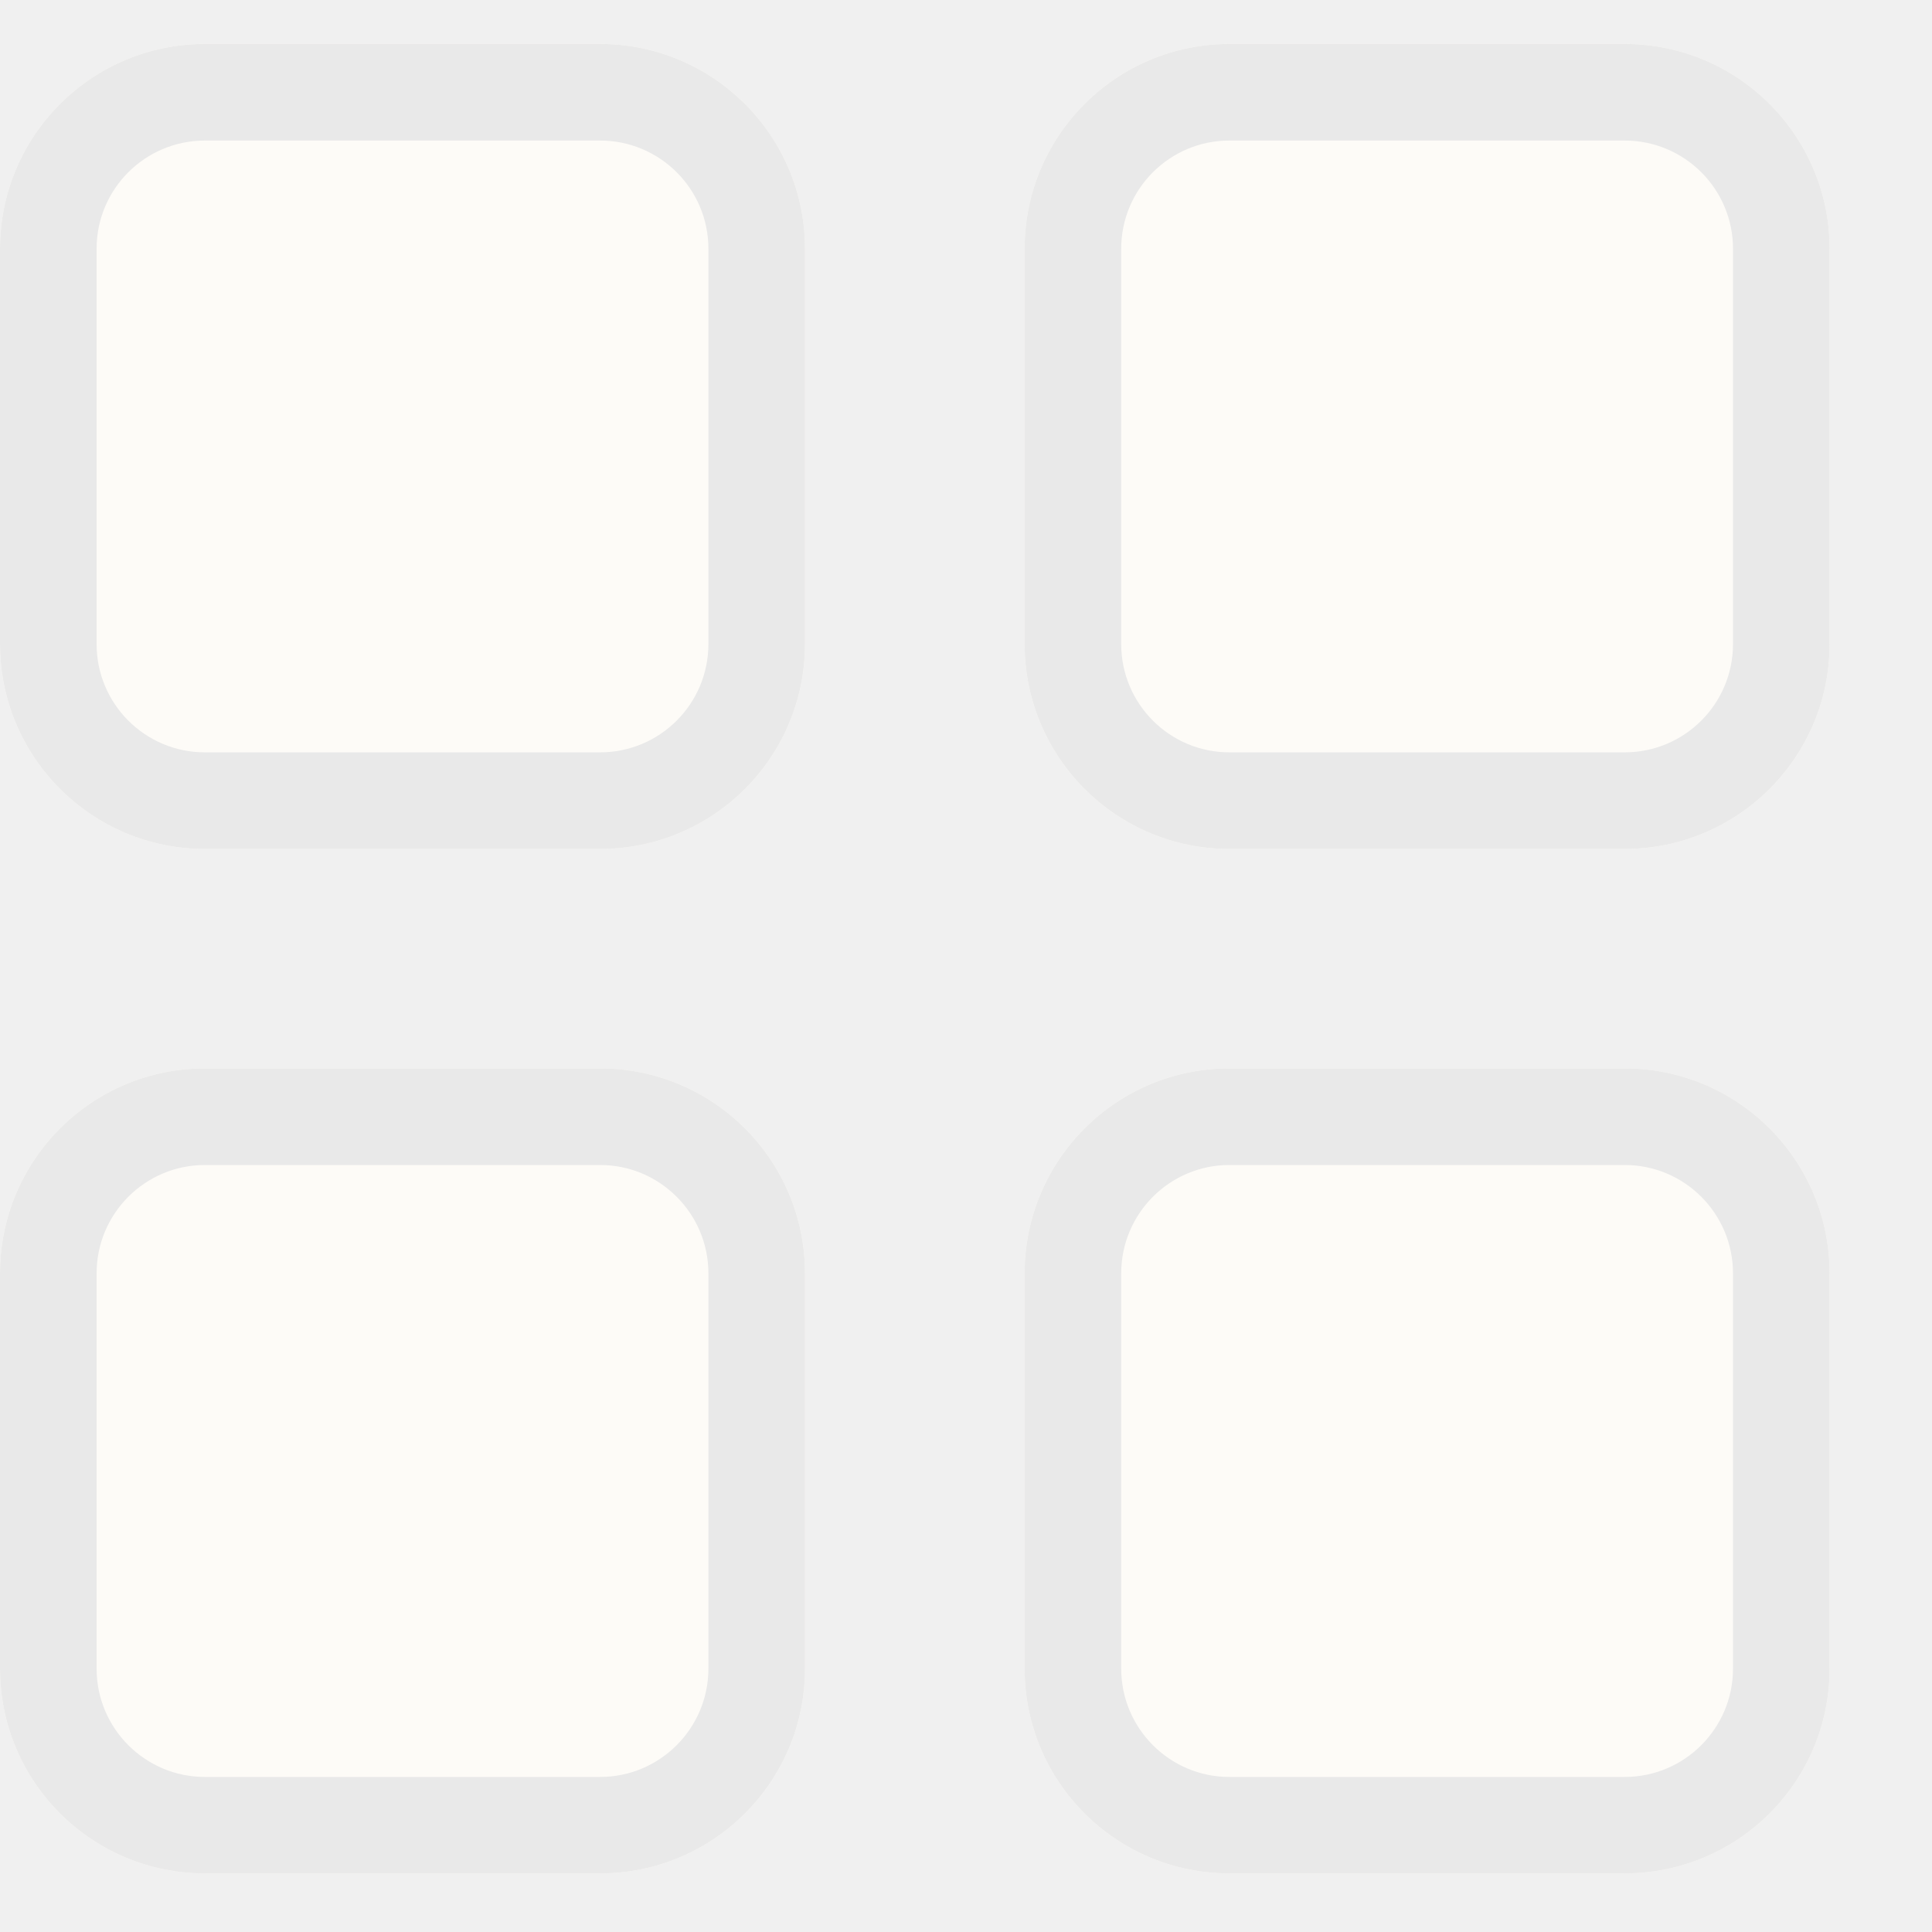
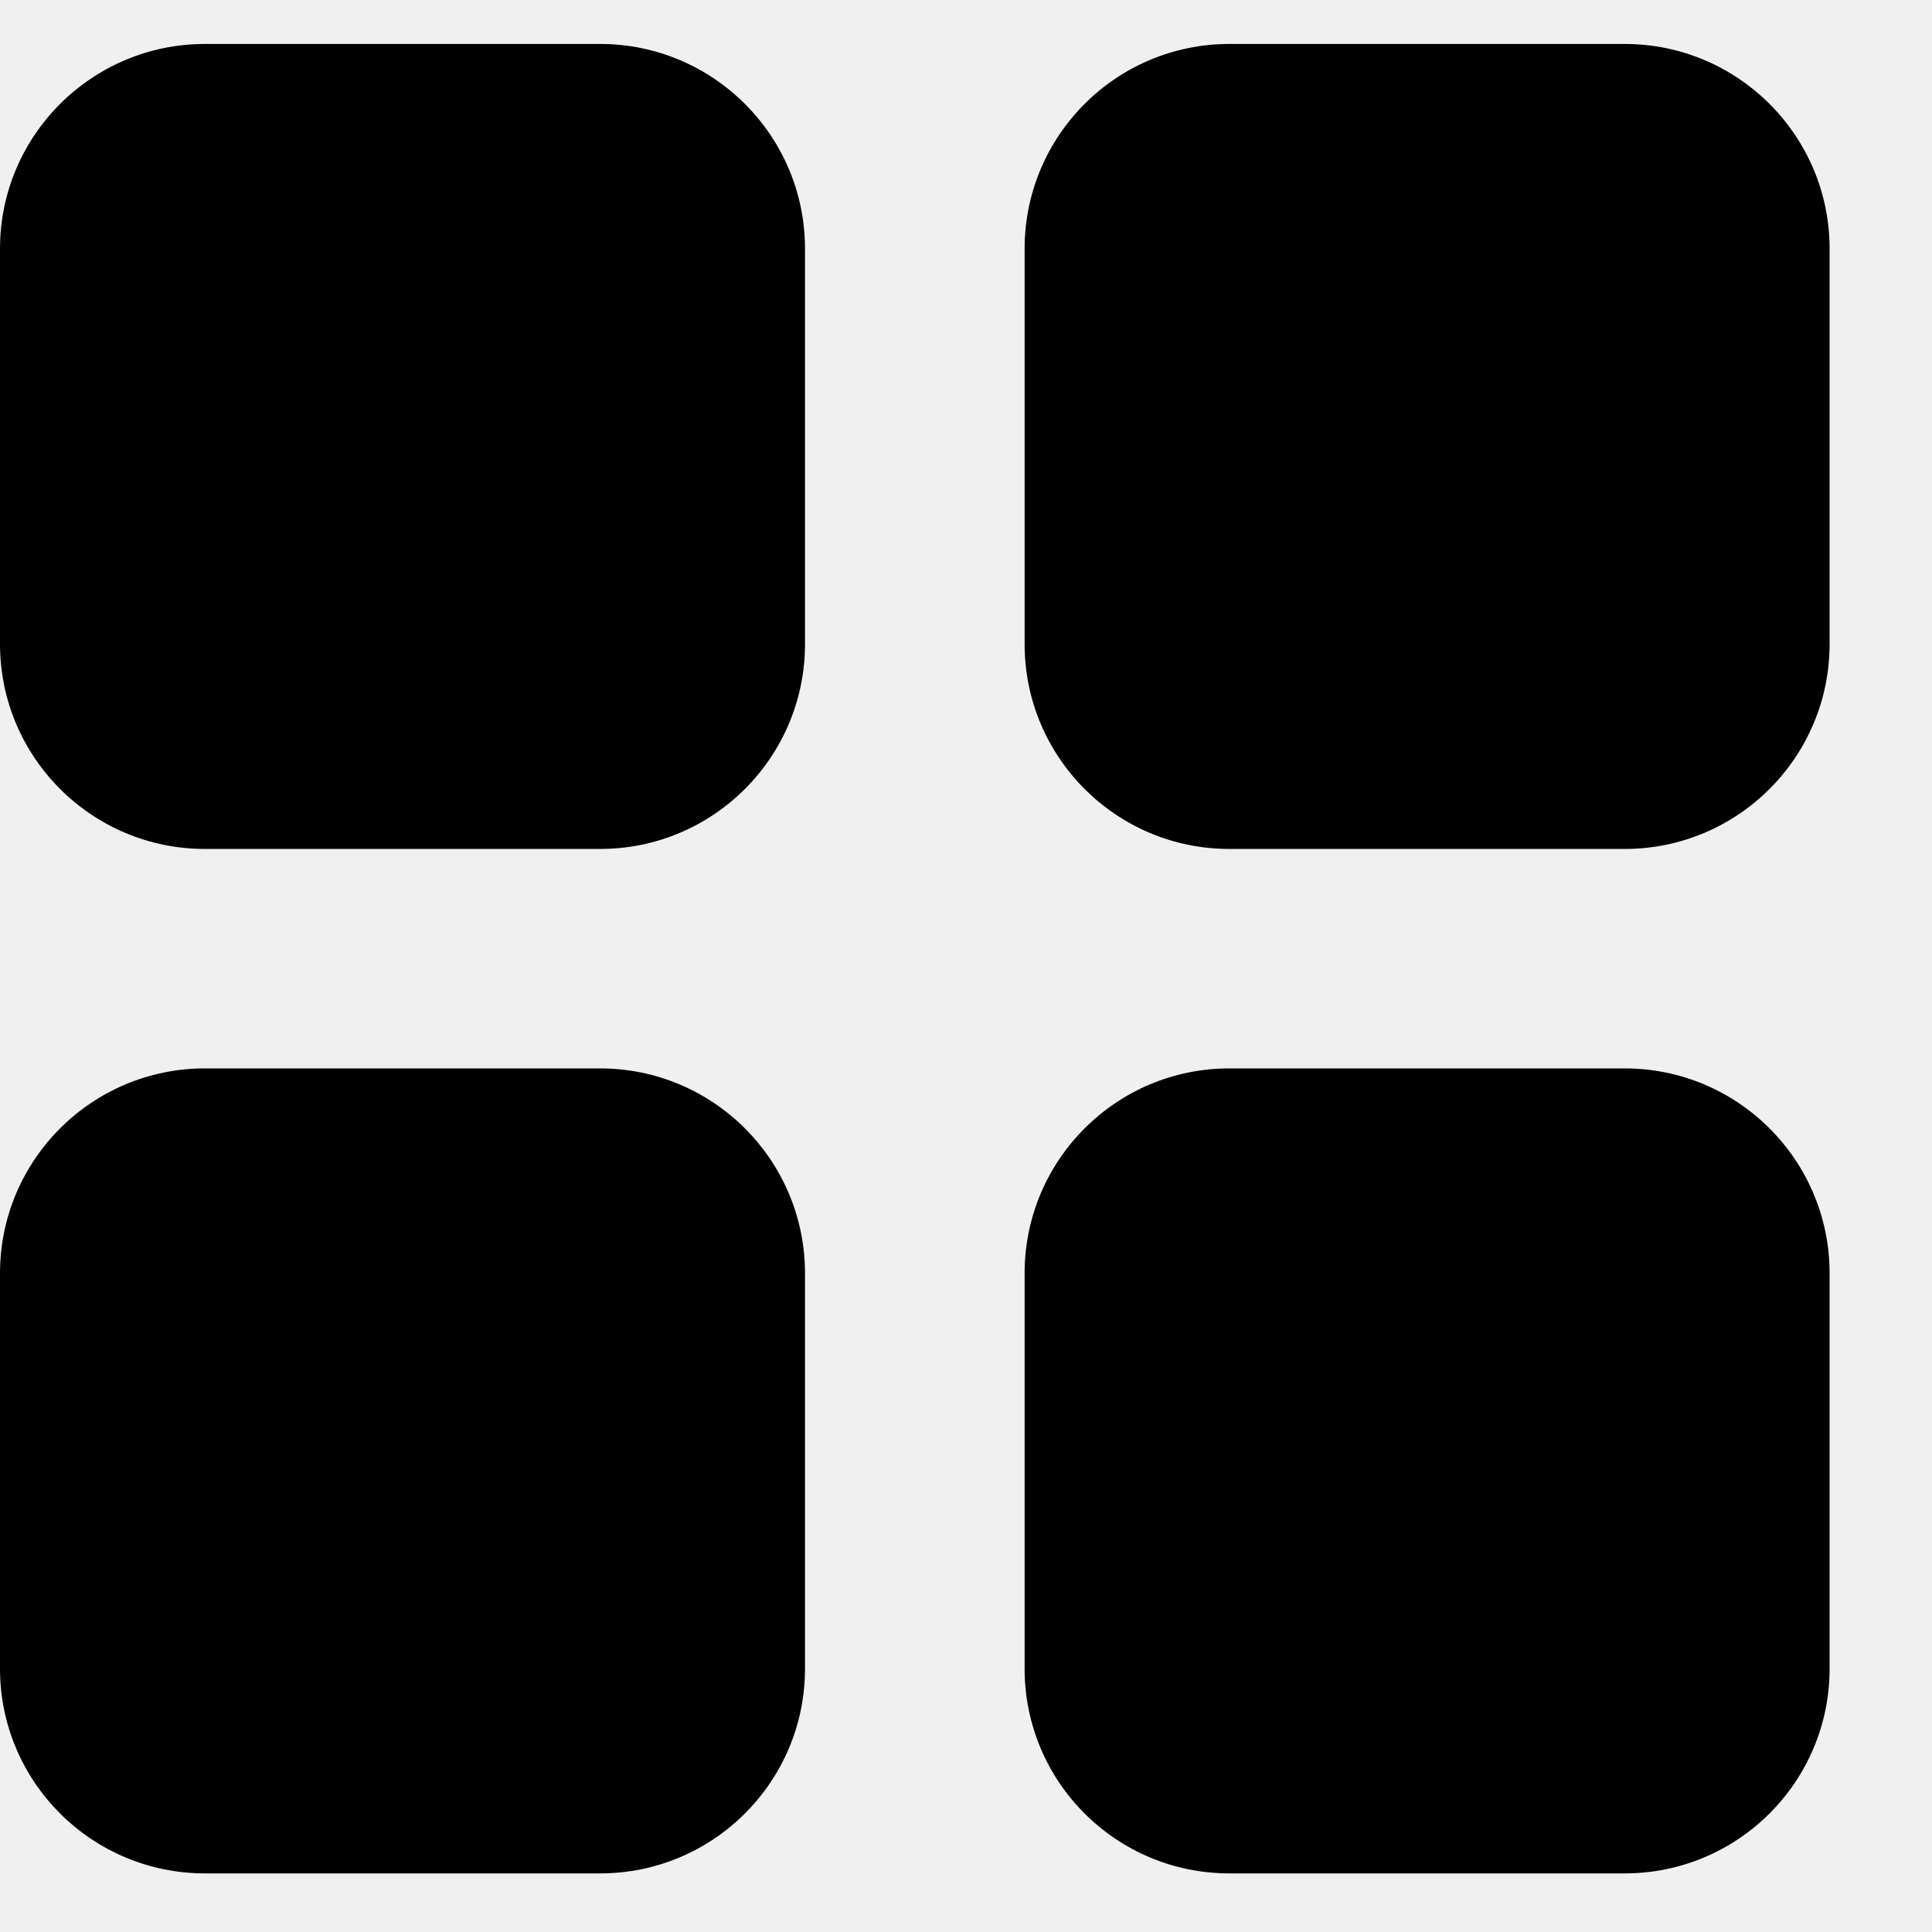
- <svg xmlns="http://www.w3.org/2000/svg" width="12" height="12" viewBox="0 0 12 12" fill="none">
-   <mask id="path-1-inside-1_1_58" fill="white">
+ <svg xmlns="http://www.w3.org/2000/svg" width="12" height="12" viewBox="0 0 12 12" fill="currentColor">
+   <mask id="path-1-inside-1_1_58" fill="currentColor">
    <path fill-rule="evenodd" clip-rule="evenodd" d="M1.273 0.273C0.57 0.273 0 0.843 0 1.545V4C0 4.703 0.57 5.273 1.273 5.273H3.727C4.43 5.273 5 4.703 5 4V1.545C5 0.843 4.43 0.273 3.727 0.273H1.273ZM7.636 0.273C6.933 0.273 6.364 0.843 6.364 1.545V4C6.364 4.703 6.933 5.273 7.636 5.273H10.091C10.794 5.273 11.364 4.703 11.364 4V1.545C11.364 0.843 10.794 0.273 10.091 0.273H7.636ZM6.364 7.909C6.364 7.206 6.933 6.636 7.636 6.636H10.091C10.794 6.636 11.364 7.206 11.364 7.909V10.364C11.364 11.067 10.794 11.636 10.091 11.636H7.636C6.933 11.636 6.364 11.067 6.364 10.364V7.909ZM1.273 6.636C0.57 6.636 0 7.206 0 7.909V10.364C0 11.067 0.57 11.636 1.273 11.636H3.727C4.43 11.636 5 11.067 5 10.364V7.909C5 7.206 4.43 6.636 3.727 6.636H1.273Z" />
  </mask>
-   <path fill-rule="evenodd" clip-rule="evenodd" d="M1.273 0.273C0.57 0.273 0 0.843 0 1.545V4C0 4.703 0.57 5.273 1.273 5.273H3.727C4.43 5.273 5 4.703 5 4V1.545C5 0.843 4.43 0.273 3.727 0.273H1.273ZM7.636 0.273C6.933 0.273 6.364 0.843 6.364 1.545V4C6.364 4.703 6.933 5.273 7.636 5.273H10.091C10.794 5.273 11.364 4.703 11.364 4V1.545C11.364 0.843 10.794 0.273 10.091 0.273H7.636ZM6.364 7.909C6.364 7.206 6.933 6.636 7.636 6.636H10.091C10.794 6.636 11.364 7.206 11.364 7.909V10.364C11.364 11.067 10.794 11.636 10.091 11.636H7.636C6.933 11.636 6.364 11.067 6.364 10.364V7.909ZM1.273 6.636C0.57 6.636 0 7.206 0 7.909V10.364C0 11.067 0.57 11.636 1.273 11.636H3.727C4.43 11.636 5 11.067 5 10.364V7.909C5 7.206 4.43 6.636 3.727 6.636H1.273Z" fill="#FDFBF7" />
+   <path fill-rule="evenodd" clip-rule="evenodd" d="M1.273 0.273C0.57 0.273 0 0.843 0 1.545V4C0 4.703 0.57 5.273 1.273 5.273H3.727C4.43 5.273 5 4.703 5 4V1.545C5 0.843 4.43 0.273 3.727 0.273H1.273ZM7.636 0.273C6.933 0.273 6.364 0.843 6.364 1.545V4C6.364 4.703 6.933 5.273 7.636 5.273H10.091C10.794 5.273 11.364 4.703 11.364 4V1.545C11.364 0.843 10.794 0.273 10.091 0.273H7.636ZM6.364 7.909C6.364 7.206 6.933 6.636 7.636 6.636H10.091C10.794 6.636 11.364 7.206 11.364 7.909V10.364C11.364 11.067 10.794 11.636 10.091 11.636H7.636C6.933 11.636 6.364 11.067 6.364 10.364V7.909ZM1.273 6.636C0.57 6.636 0 7.206 0 7.909V10.364C0 11.067 0.57 11.636 1.273 11.636H3.727C4.43 11.636 5 11.067 5 10.364V7.909C5 7.206 4.43 6.636 3.727 6.636H1.273Z" fill="currentColor" />
  <path d="M0.6 1.545C0.6 1.174 0.901 0.873 1.273 0.873V-0.327C0.238 -0.327 -0.6 0.511 -0.6 1.545H0.6ZM0.6 4V1.545H-0.6V4H0.6ZM1.273 4.673C0.901 4.673 0.6 4.372 0.6 4H-0.6C-0.6 5.034 0.238 5.873 1.273 5.873V4.673ZM3.727 4.673H1.273V5.873H3.727V4.673ZM4.4 4C4.4 4.372 4.099 4.673 3.727 4.673V5.873C4.762 5.873 5.6 5.034 5.6 4H4.4ZM4.4 1.545V4H5.6V1.545H4.4ZM3.727 0.873C4.099 0.873 4.4 1.174 4.4 1.545H5.6C5.6 0.511 4.762 -0.327 3.727 -0.327V0.873ZM1.273 0.873H3.727V-0.327H1.273V0.873ZM6.964 1.545C6.964 1.174 7.265 0.873 7.636 0.873V-0.327C6.602 -0.327 5.764 0.511 5.764 1.545H6.964ZM6.964 4V1.545H5.764V4H6.964ZM7.636 4.673C7.265 4.673 6.964 4.372 6.964 4H5.764C5.764 5.034 6.602 5.873 7.636 5.873V4.673ZM10.091 4.673H7.636V5.873H10.091V4.673ZM10.764 4C10.764 4.372 10.463 4.673 10.091 4.673V5.873C11.125 5.873 11.964 5.034 11.964 4H10.764ZM10.764 1.545V4H11.964V1.545H10.764ZM10.091 0.873C10.463 0.873 10.764 1.174 10.764 1.545H11.964C11.964 0.511 11.125 -0.327 10.091 -0.327V0.873ZM7.636 0.873H10.091V-0.327H7.636V0.873ZM7.636 6.036C6.602 6.036 5.764 6.875 5.764 7.909H6.964C6.964 7.538 7.265 7.236 7.636 7.236V6.036ZM10.091 6.036H7.636V7.236H10.091V6.036ZM11.964 7.909C11.964 6.875 11.125 6.036 10.091 6.036V7.236C10.463 7.236 10.764 7.538 10.764 7.909H11.964ZM11.964 10.364V7.909H10.764V10.364H11.964ZM10.091 12.236C11.125 12.236 11.964 11.398 11.964 10.364H10.764C10.764 10.735 10.463 11.037 10.091 11.037V12.236ZM7.636 12.236H10.091V11.037H7.636V12.236ZM5.764 10.364C5.764 11.398 6.602 12.236 7.636 12.236V11.037C7.265 11.037 6.964 10.735 6.964 10.364H5.764ZM5.764 7.909V10.364H6.964V7.909H5.764ZM0.6 7.909C0.6 7.538 0.901 7.236 1.273 7.236V6.036C0.238 6.036 -0.6 6.875 -0.6 7.909H0.6ZM0.6 10.364V7.909H-0.6V10.364H0.6ZM1.273 11.037C0.901 11.037 0.6 10.735 0.6 10.364H-0.6C-0.6 11.398 0.238 12.236 1.273 12.236V11.037ZM3.727 11.037H1.273V12.236H3.727V11.037ZM4.4 10.364C4.4 10.735 4.099 11.037 3.727 11.037V12.236C4.762 12.236 5.6 11.398 5.6 10.364H4.4ZM4.4 7.909V10.364H5.6V7.909H4.4ZM3.727 7.236C4.099 7.236 4.4 7.538 4.4 7.909H5.6C5.6 6.875 4.762 6.036 3.727 6.036V7.236ZM1.273 7.236H3.727V6.036H1.273V7.236Z" fill="#E9E9E9" mask="url(#path-1-inside-1_1_58)" />
</svg>
